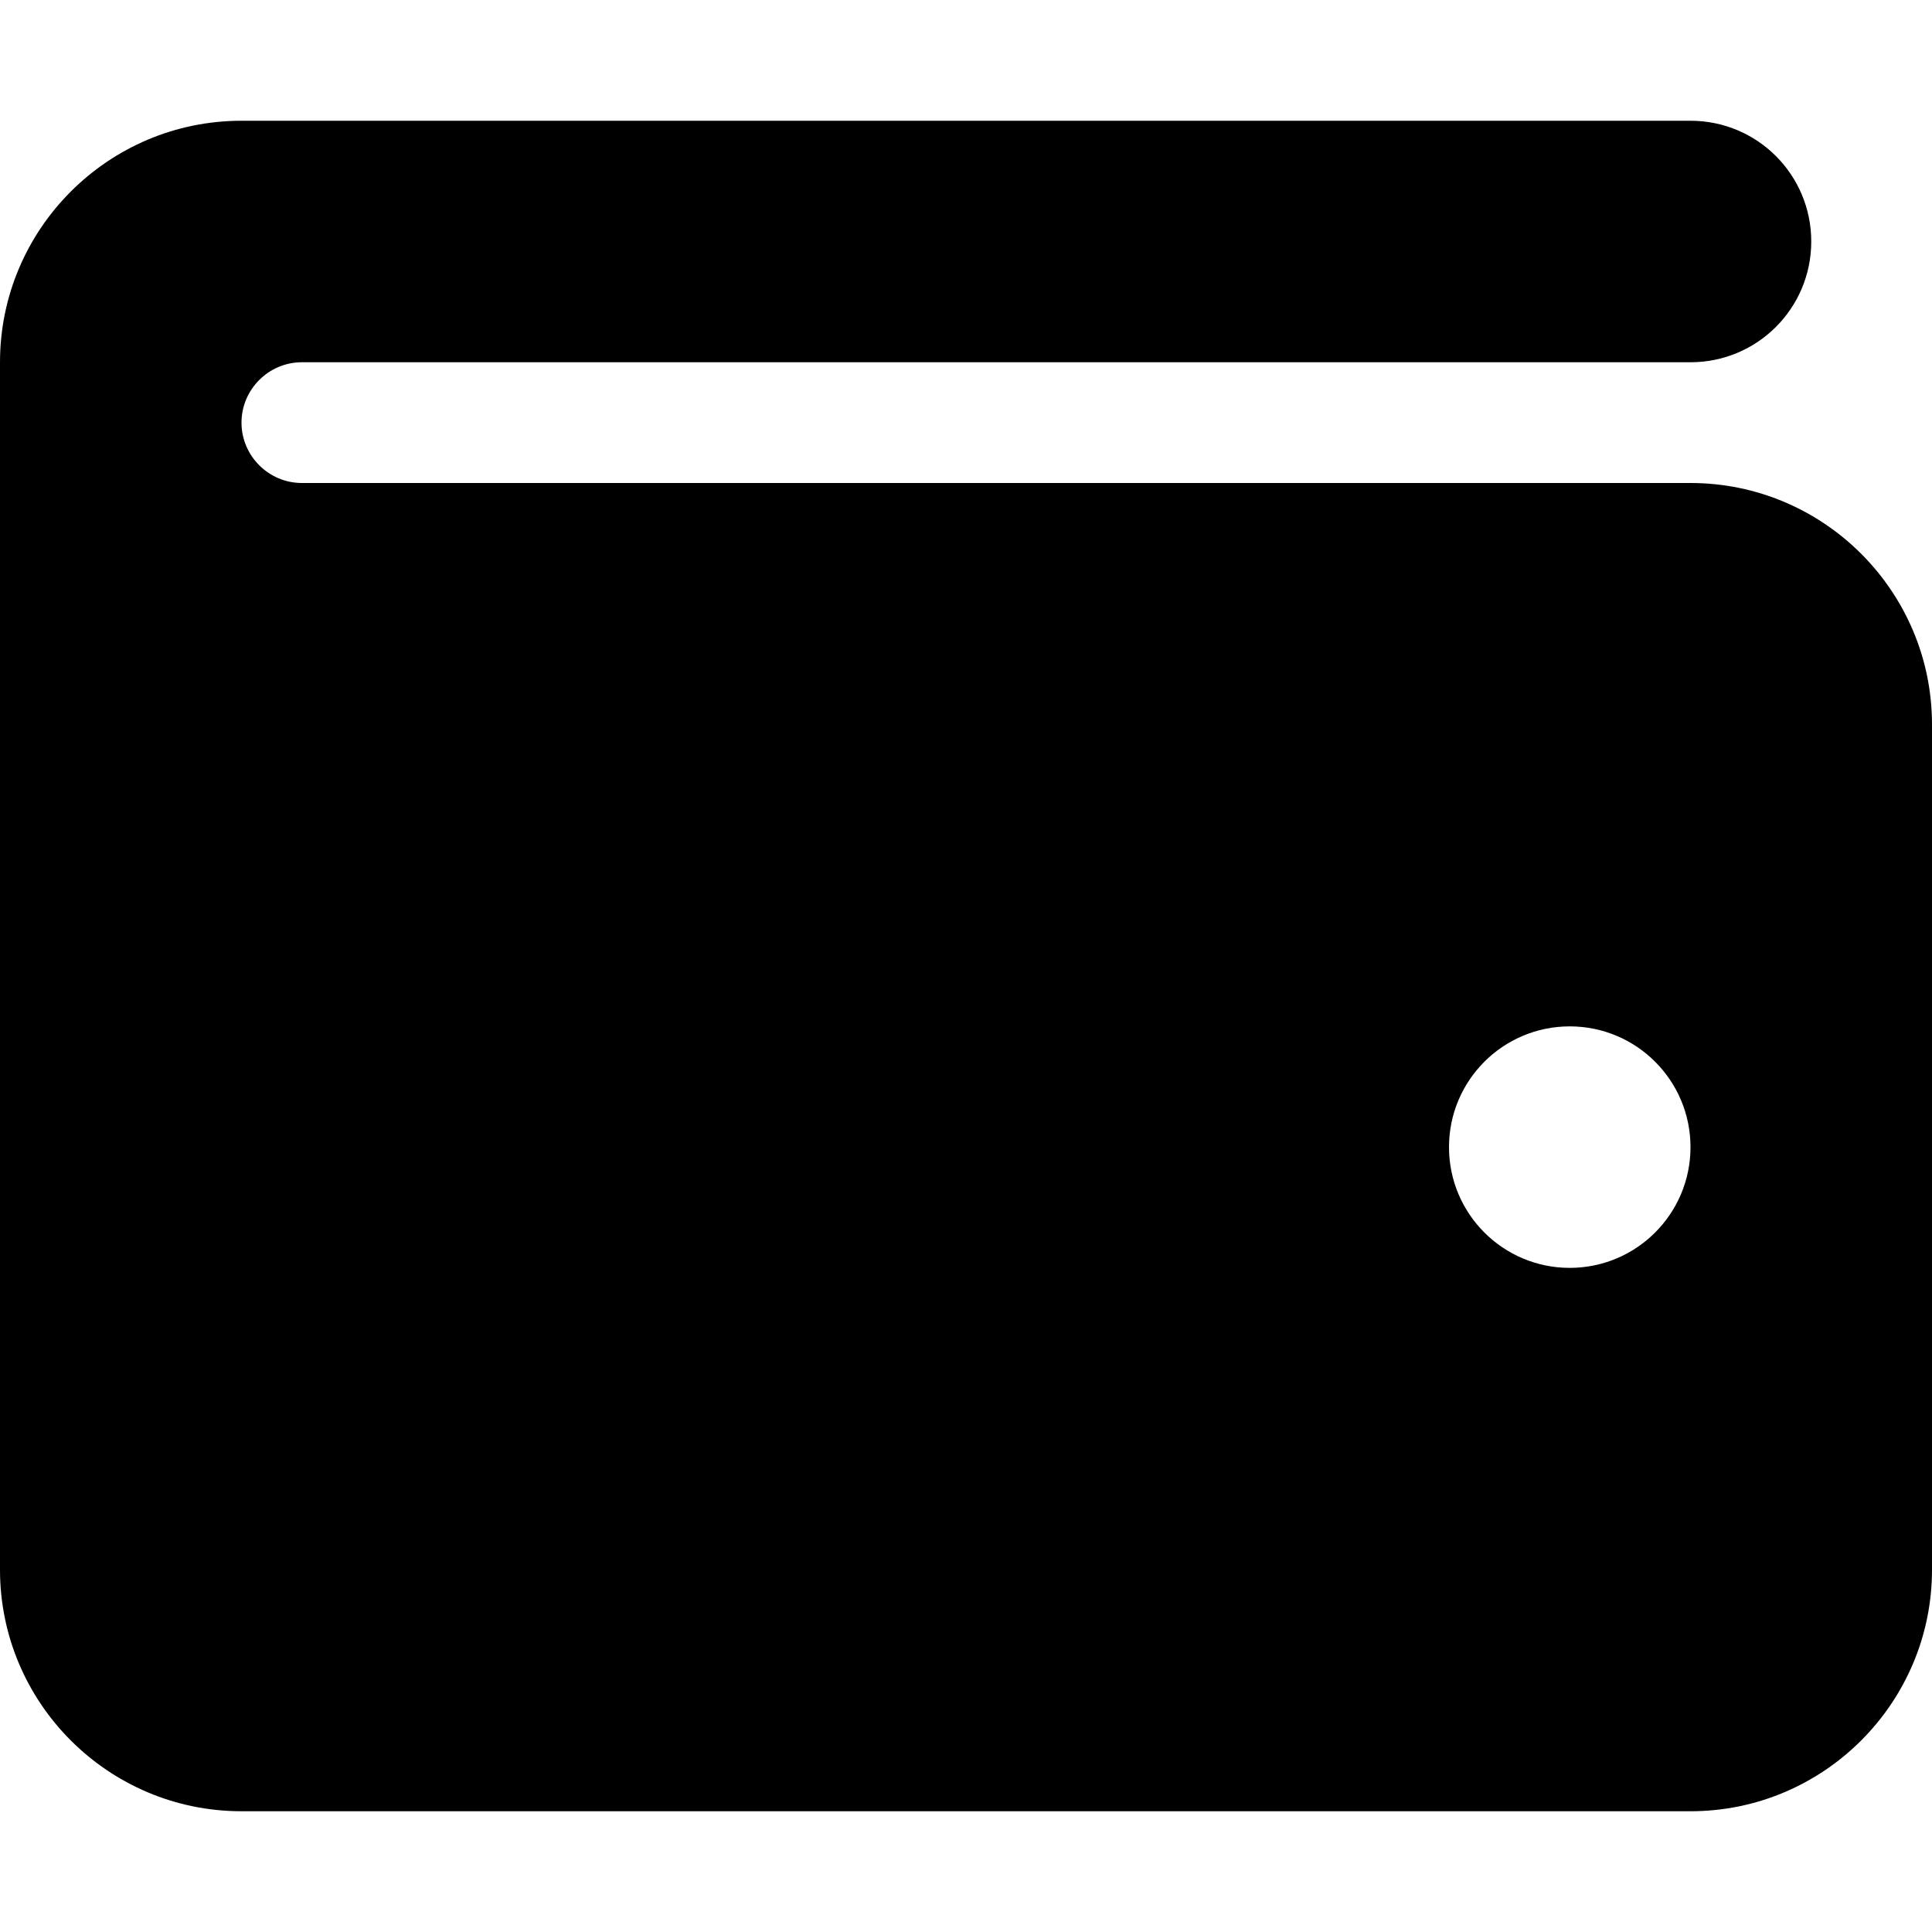
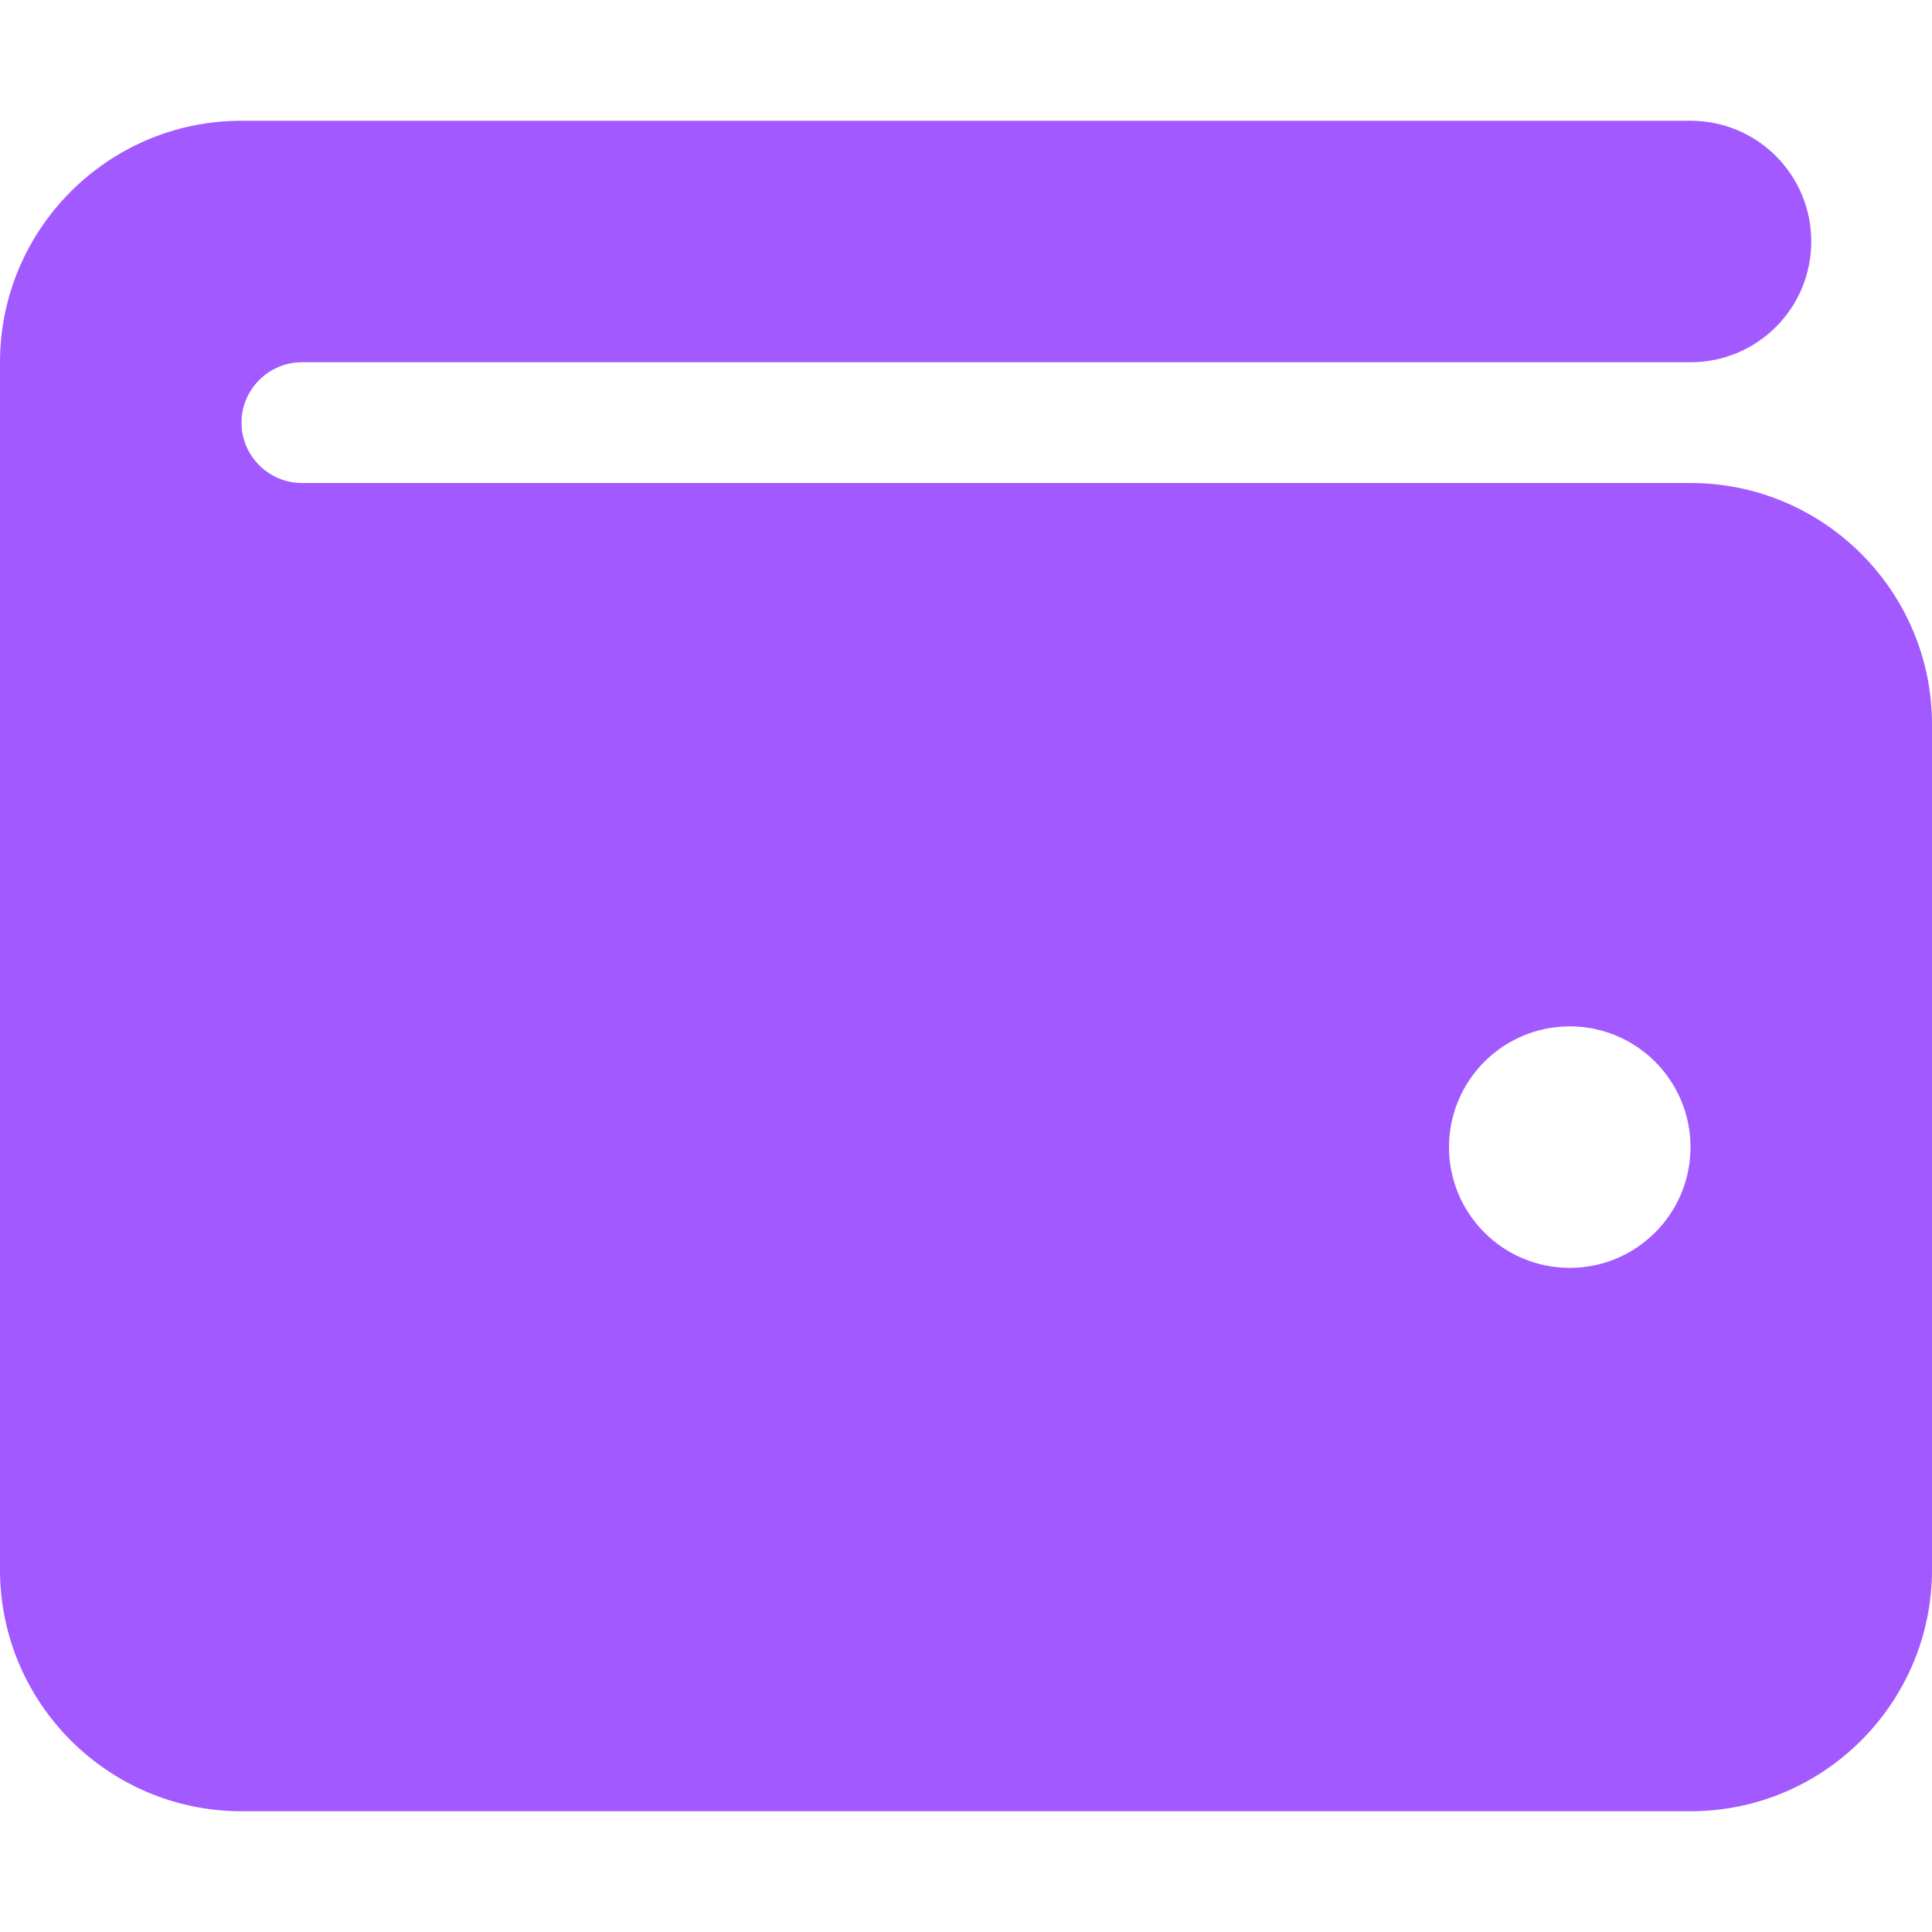
- <svg xmlns="http://www.w3.org/2000/svg" viewBox="0 0 512 512">
+ <svg xmlns="http://www.w3.org/2000/svg" viewBox="0 0 512 512" fill="#A259FF">
  <path d="M64 32C28.7 32 0 60.7 0 96V416c0 35.3 28.7 64 64 64H448c35.3 0 64-28.7 64-64V192c0-35.3-28.7-64-64-64H80c-8.8 0-16-7.2-16-16s7.2-16 16-16H448c17.7 0 32-14.3 32-32s-14.3-32-32-32H64zM416 272a32 32 0 1 1 0 64 32 32 0 1 1 0-64z" />
</svg>
